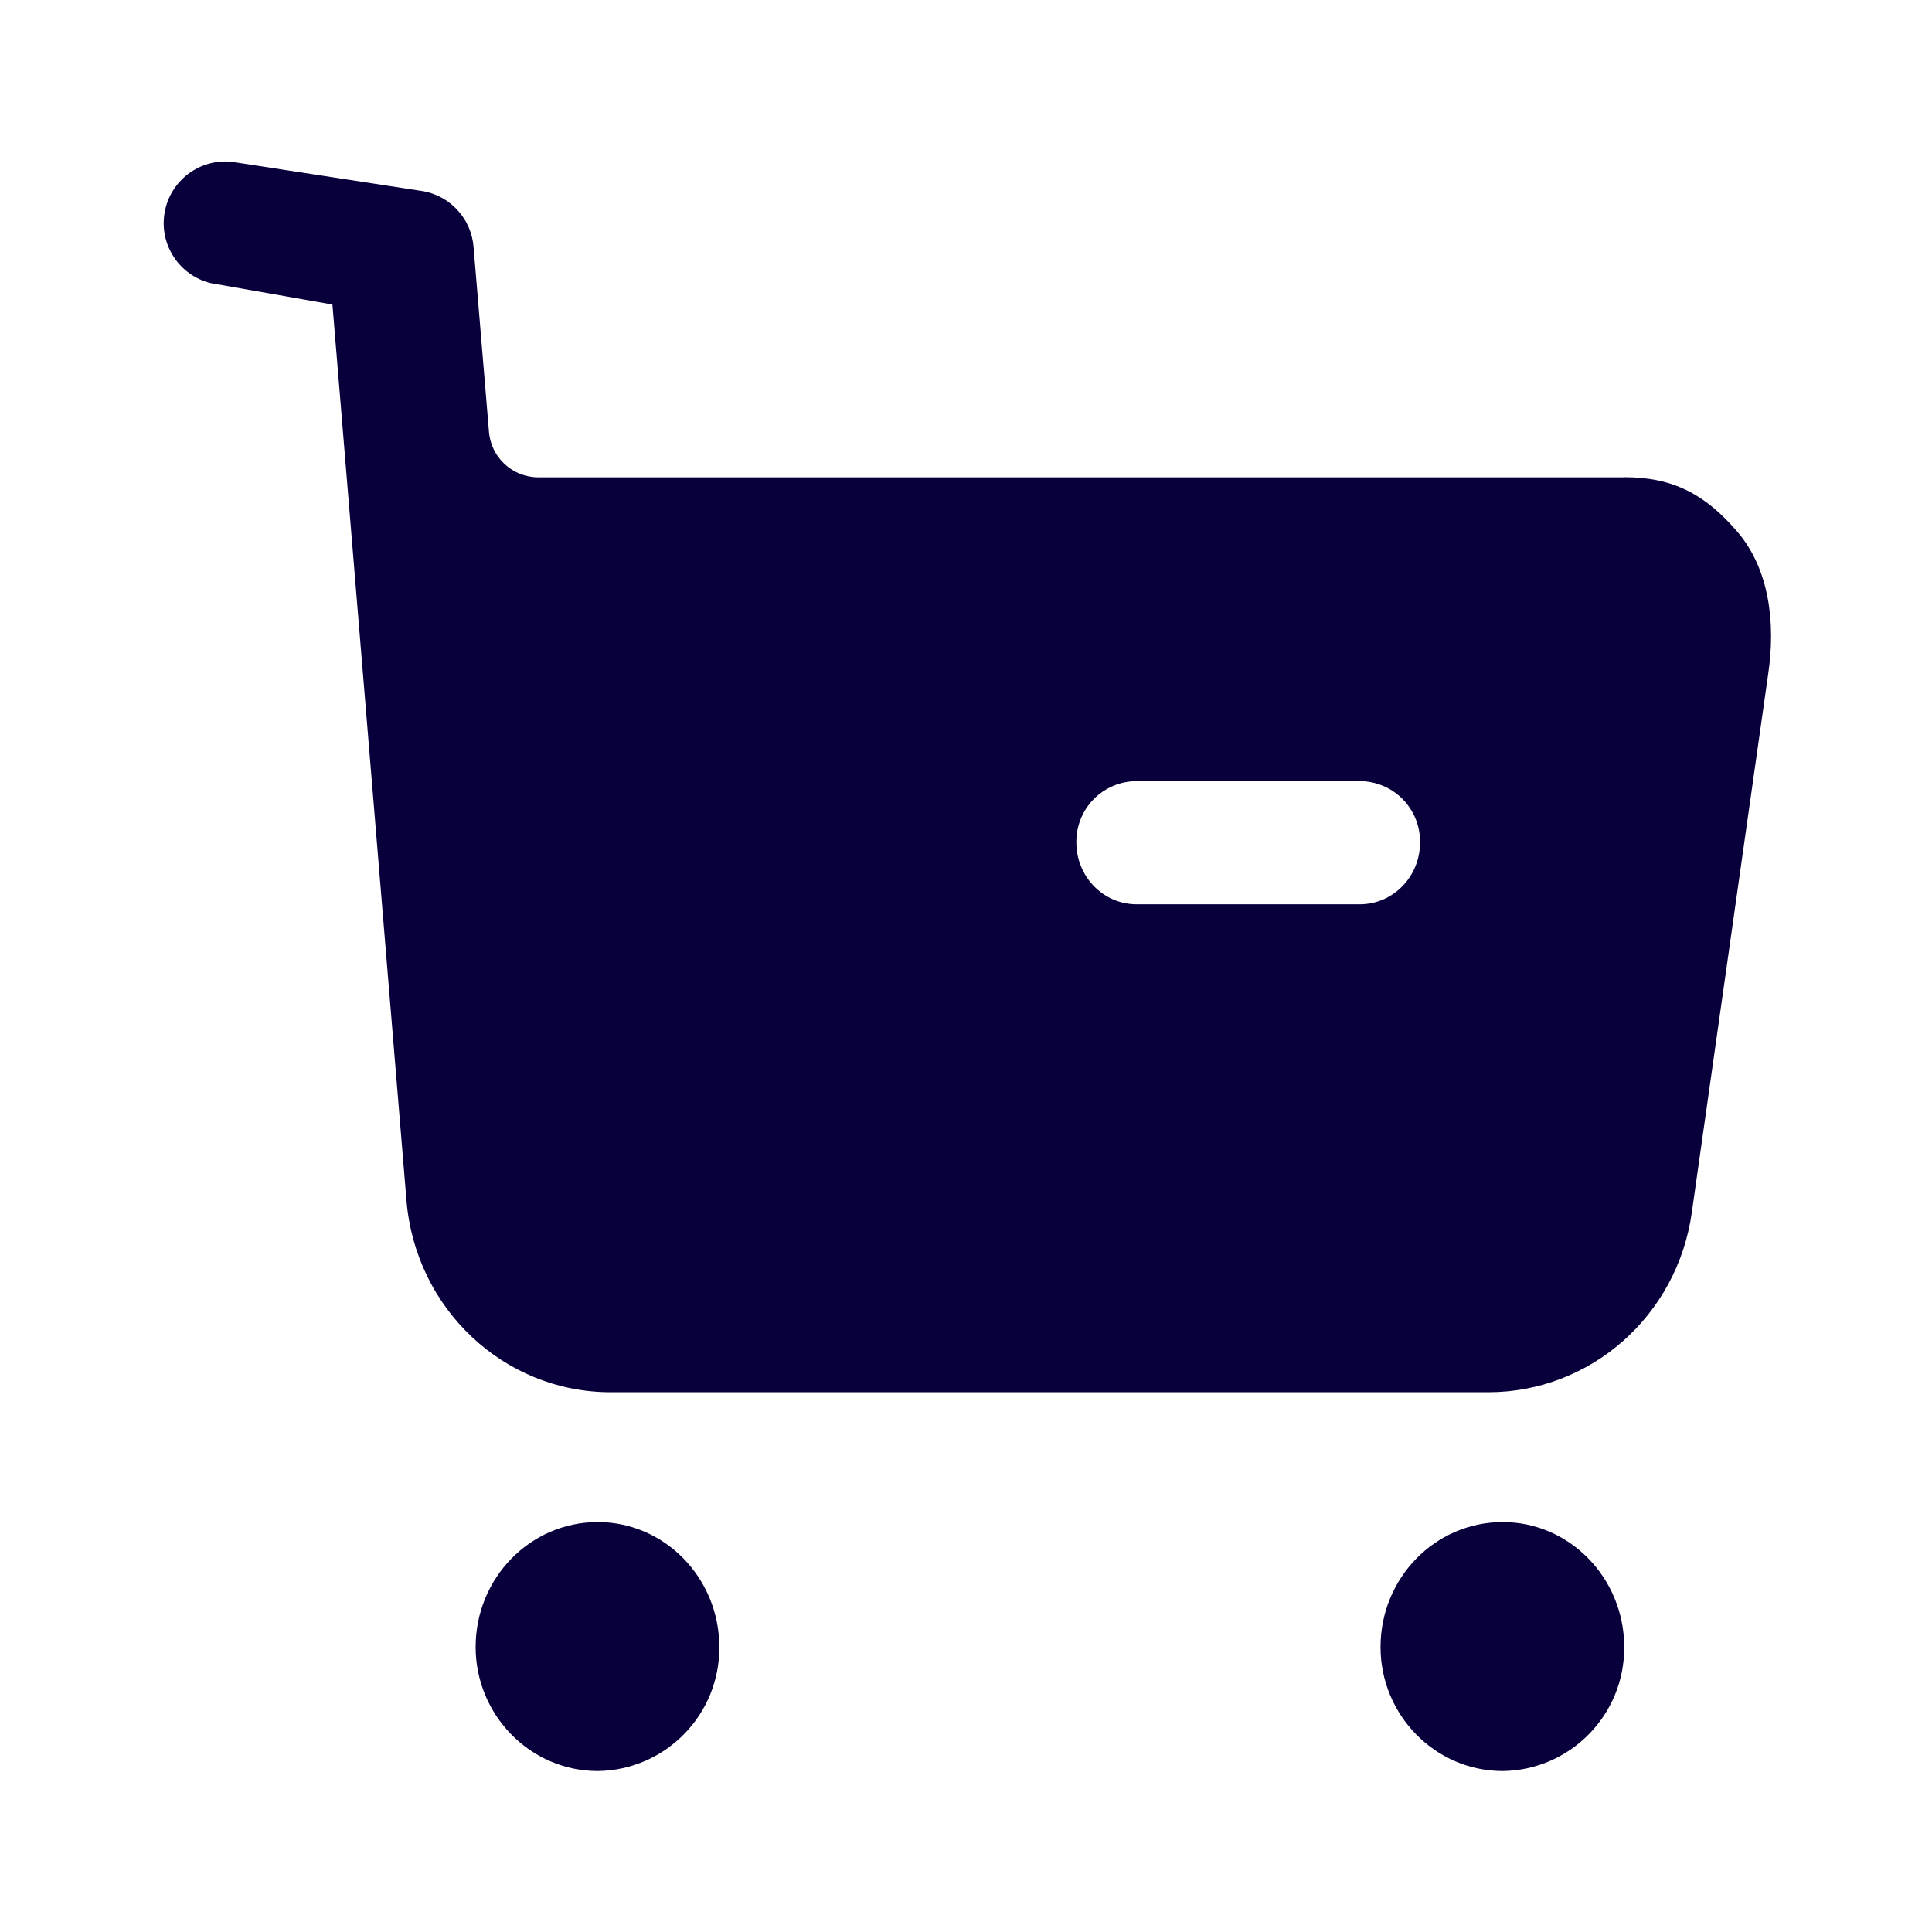
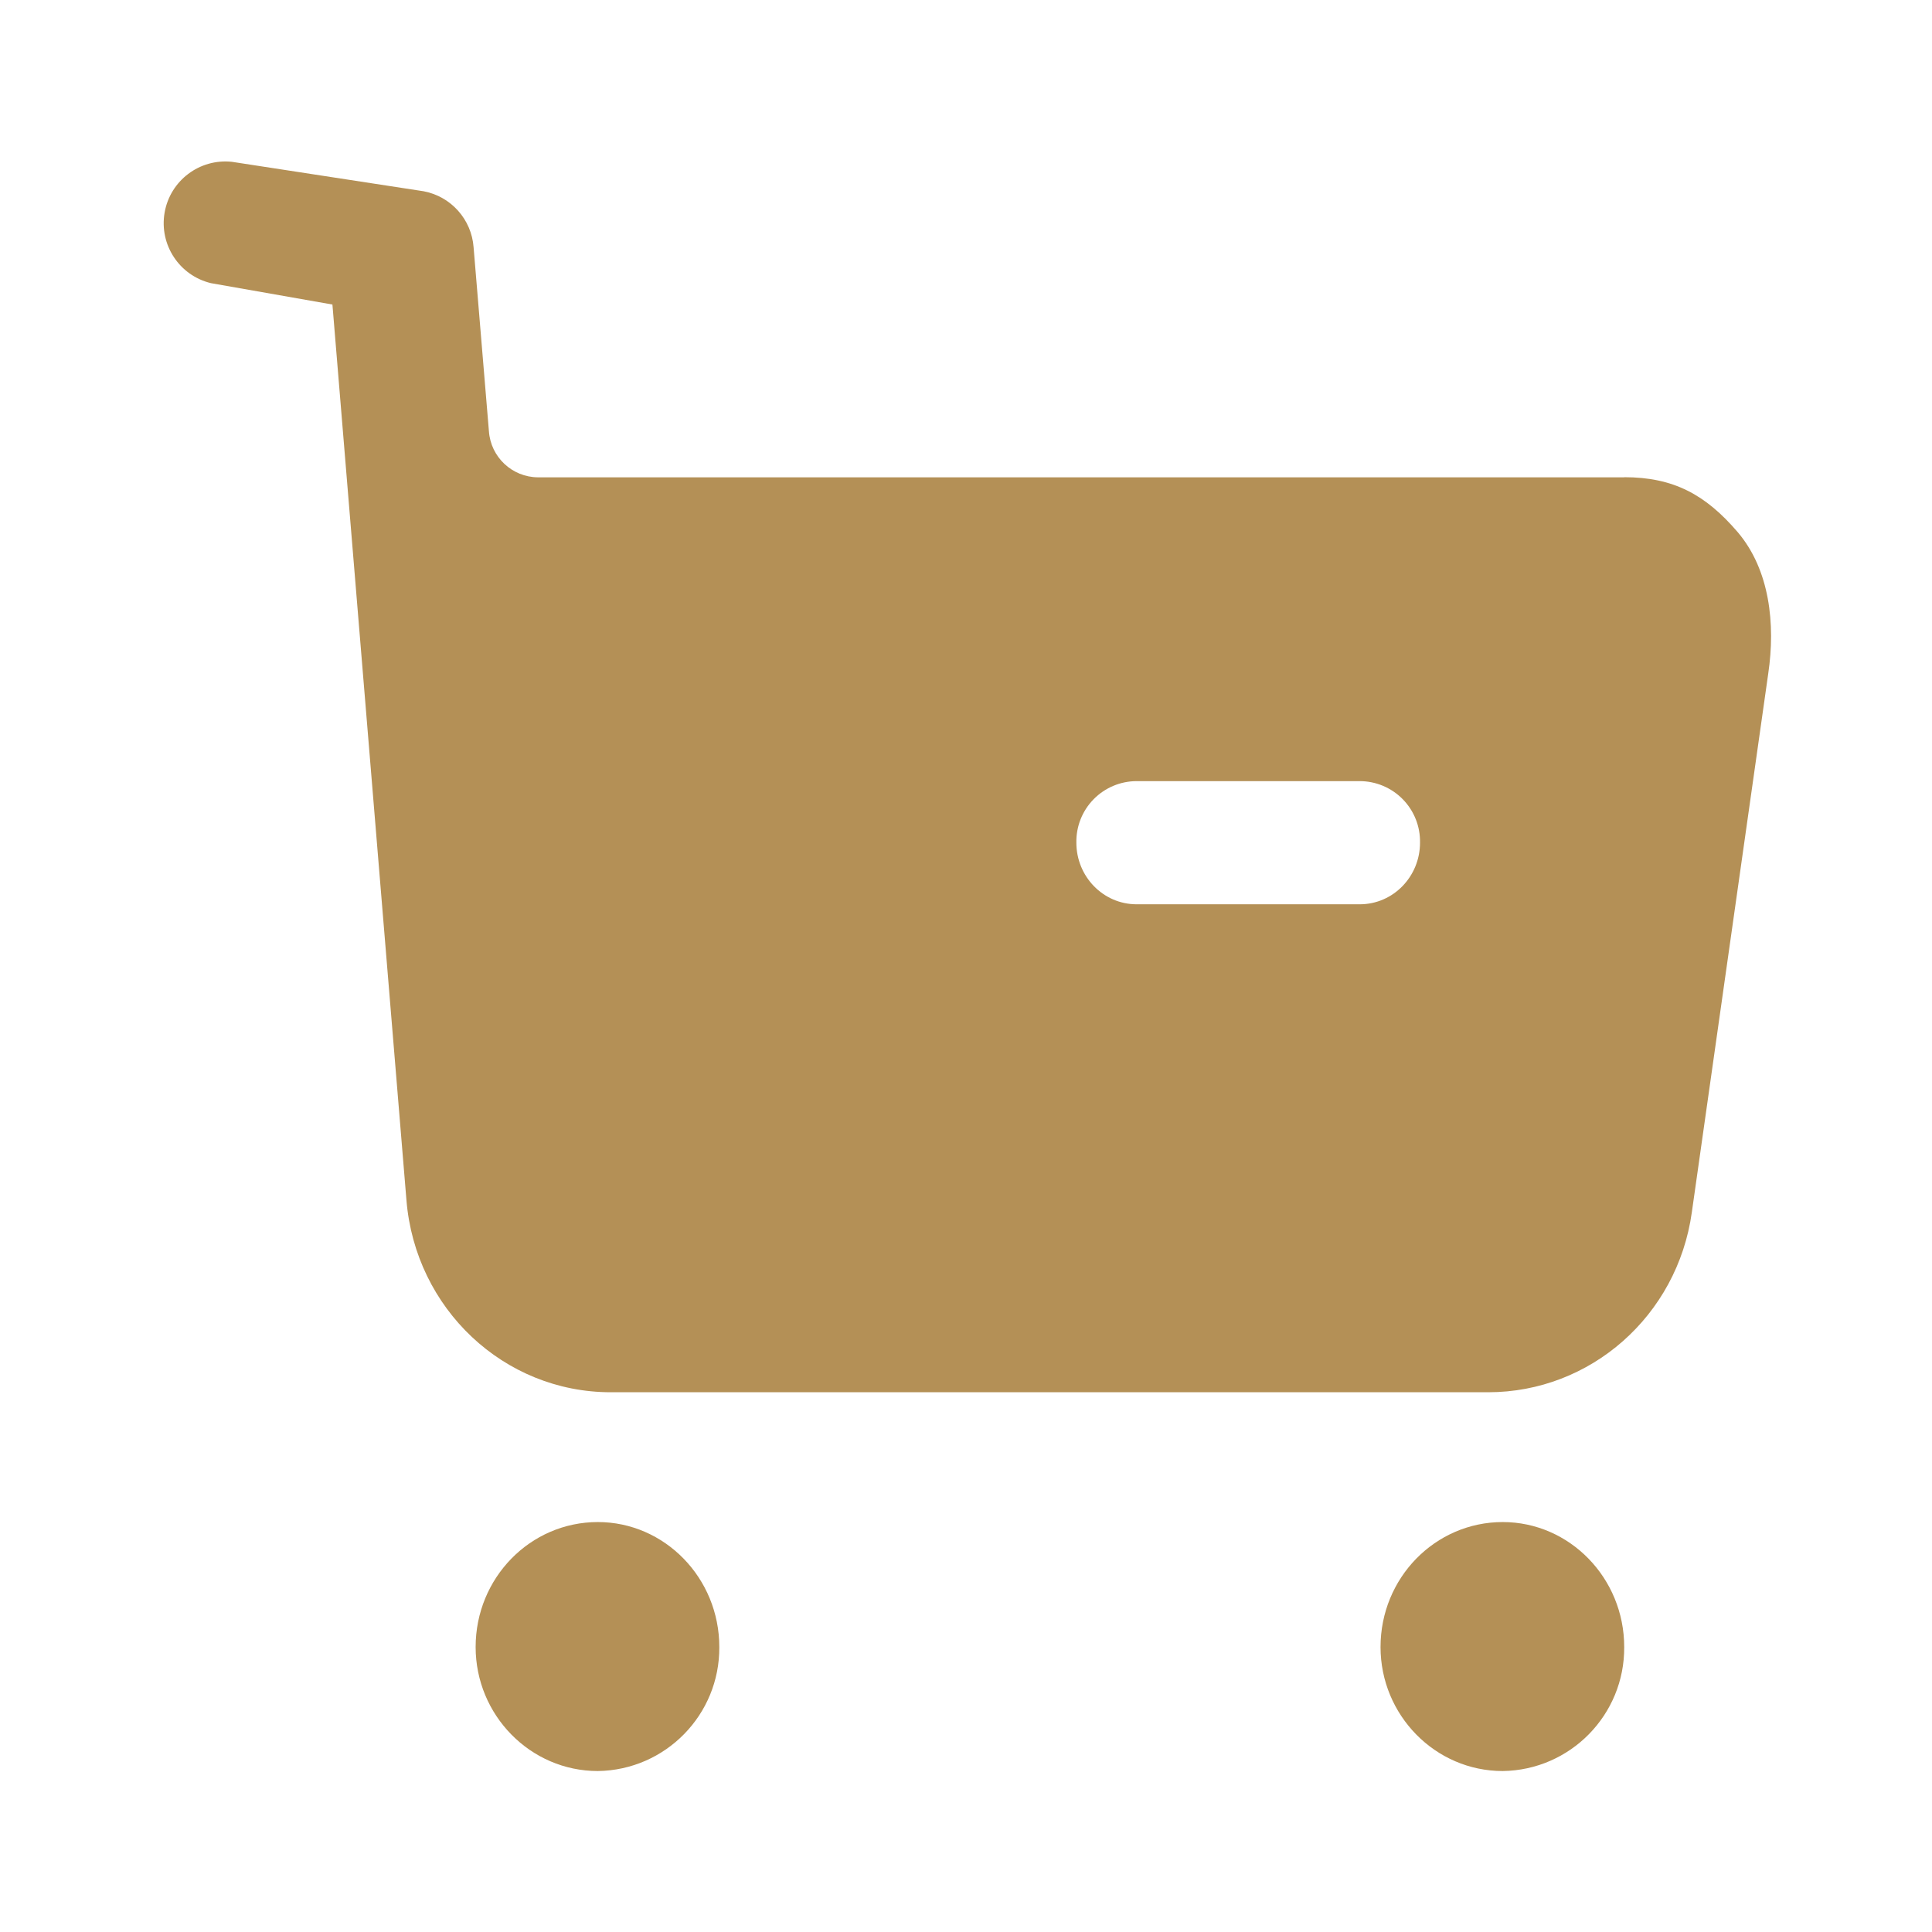
<svg xmlns="http://www.w3.org/2000/svg" width="16" height="16" fill="none" viewBox="0 0 16 16">
-   <path fill="#08003B" fill-rule="evenodd" d="M9.414 7.489h1.846c.28 0 .5-.232.5-.51a.5.5 0 0 0-.5-.51H9.414a.5.5 0 0 0-.5.51c0 .278.22.51.5.51Zm4.037-3.537c.407 0 .673.143.94.455.266.313.313.762.253 1.17l-.633 4.463c-.12.858-.84 1.49-1.686 1.49H5.058c-.886 0-1.619-.693-1.692-1.591l-.613-7.417-1.006-.177A.511.511 0 0 1 1.92 1.34l1.589.244a.51.51 0 0 1 .413.463l.127 1.524a.41.41 0 0 0 .406.382h8.996Zm-8.5 8.653c-.56 0-1.012.463-1.012 1.035 0 .564.453 1.027 1.012 1.027a1.02 1.02 0 0 0 1.006-1.027c0-.572-.453-1.035-1.006-1.035Zm7.494 0c-.56 0-1.012.463-1.012 1.035 0 .564.453 1.027 1.012 1.027a1.02 1.02 0 0 0 1.006-1.027c0-.572-.453-1.035-1.006-1.035Z" clip-rule="evenodd" />
+   <path fill="#b49056" fill-rule="evenodd" d="M9.414 7.489h1.846c.28 0 .5-.232.5-.51a.5.5 0 0 0-.5-.51H9.414a.5.5 0 0 0-.5.51c0 .278.22.51.5.51Zm4.037-3.537c.407 0 .673.143.94.455.266.313.313.762.253 1.17l-.633 4.463c-.12.858-.84 1.49-1.686 1.49H5.058c-.886 0-1.619-.693-1.692-1.591l-.613-7.417-1.006-.177A.511.511 0 0 1 1.92 1.34l1.589.244a.51.51 0 0 1 .413.463l.127 1.524a.41.41 0 0 0 .406.382h8.996Zm-8.5 8.653c-.56 0-1.012.463-1.012 1.035 0 .564.453 1.027 1.012 1.027a1.02 1.02 0 0 0 1.006-1.027c0-.572-.453-1.035-1.006-1.035Zm7.494 0c-.56 0-1.012.463-1.012 1.035 0 .564.453 1.027 1.012 1.027a1.02 1.02 0 0 0 1.006-1.027c0-.572-.453-1.035-1.006-1.035Z" clip-rule="evenodd" />
</svg>
